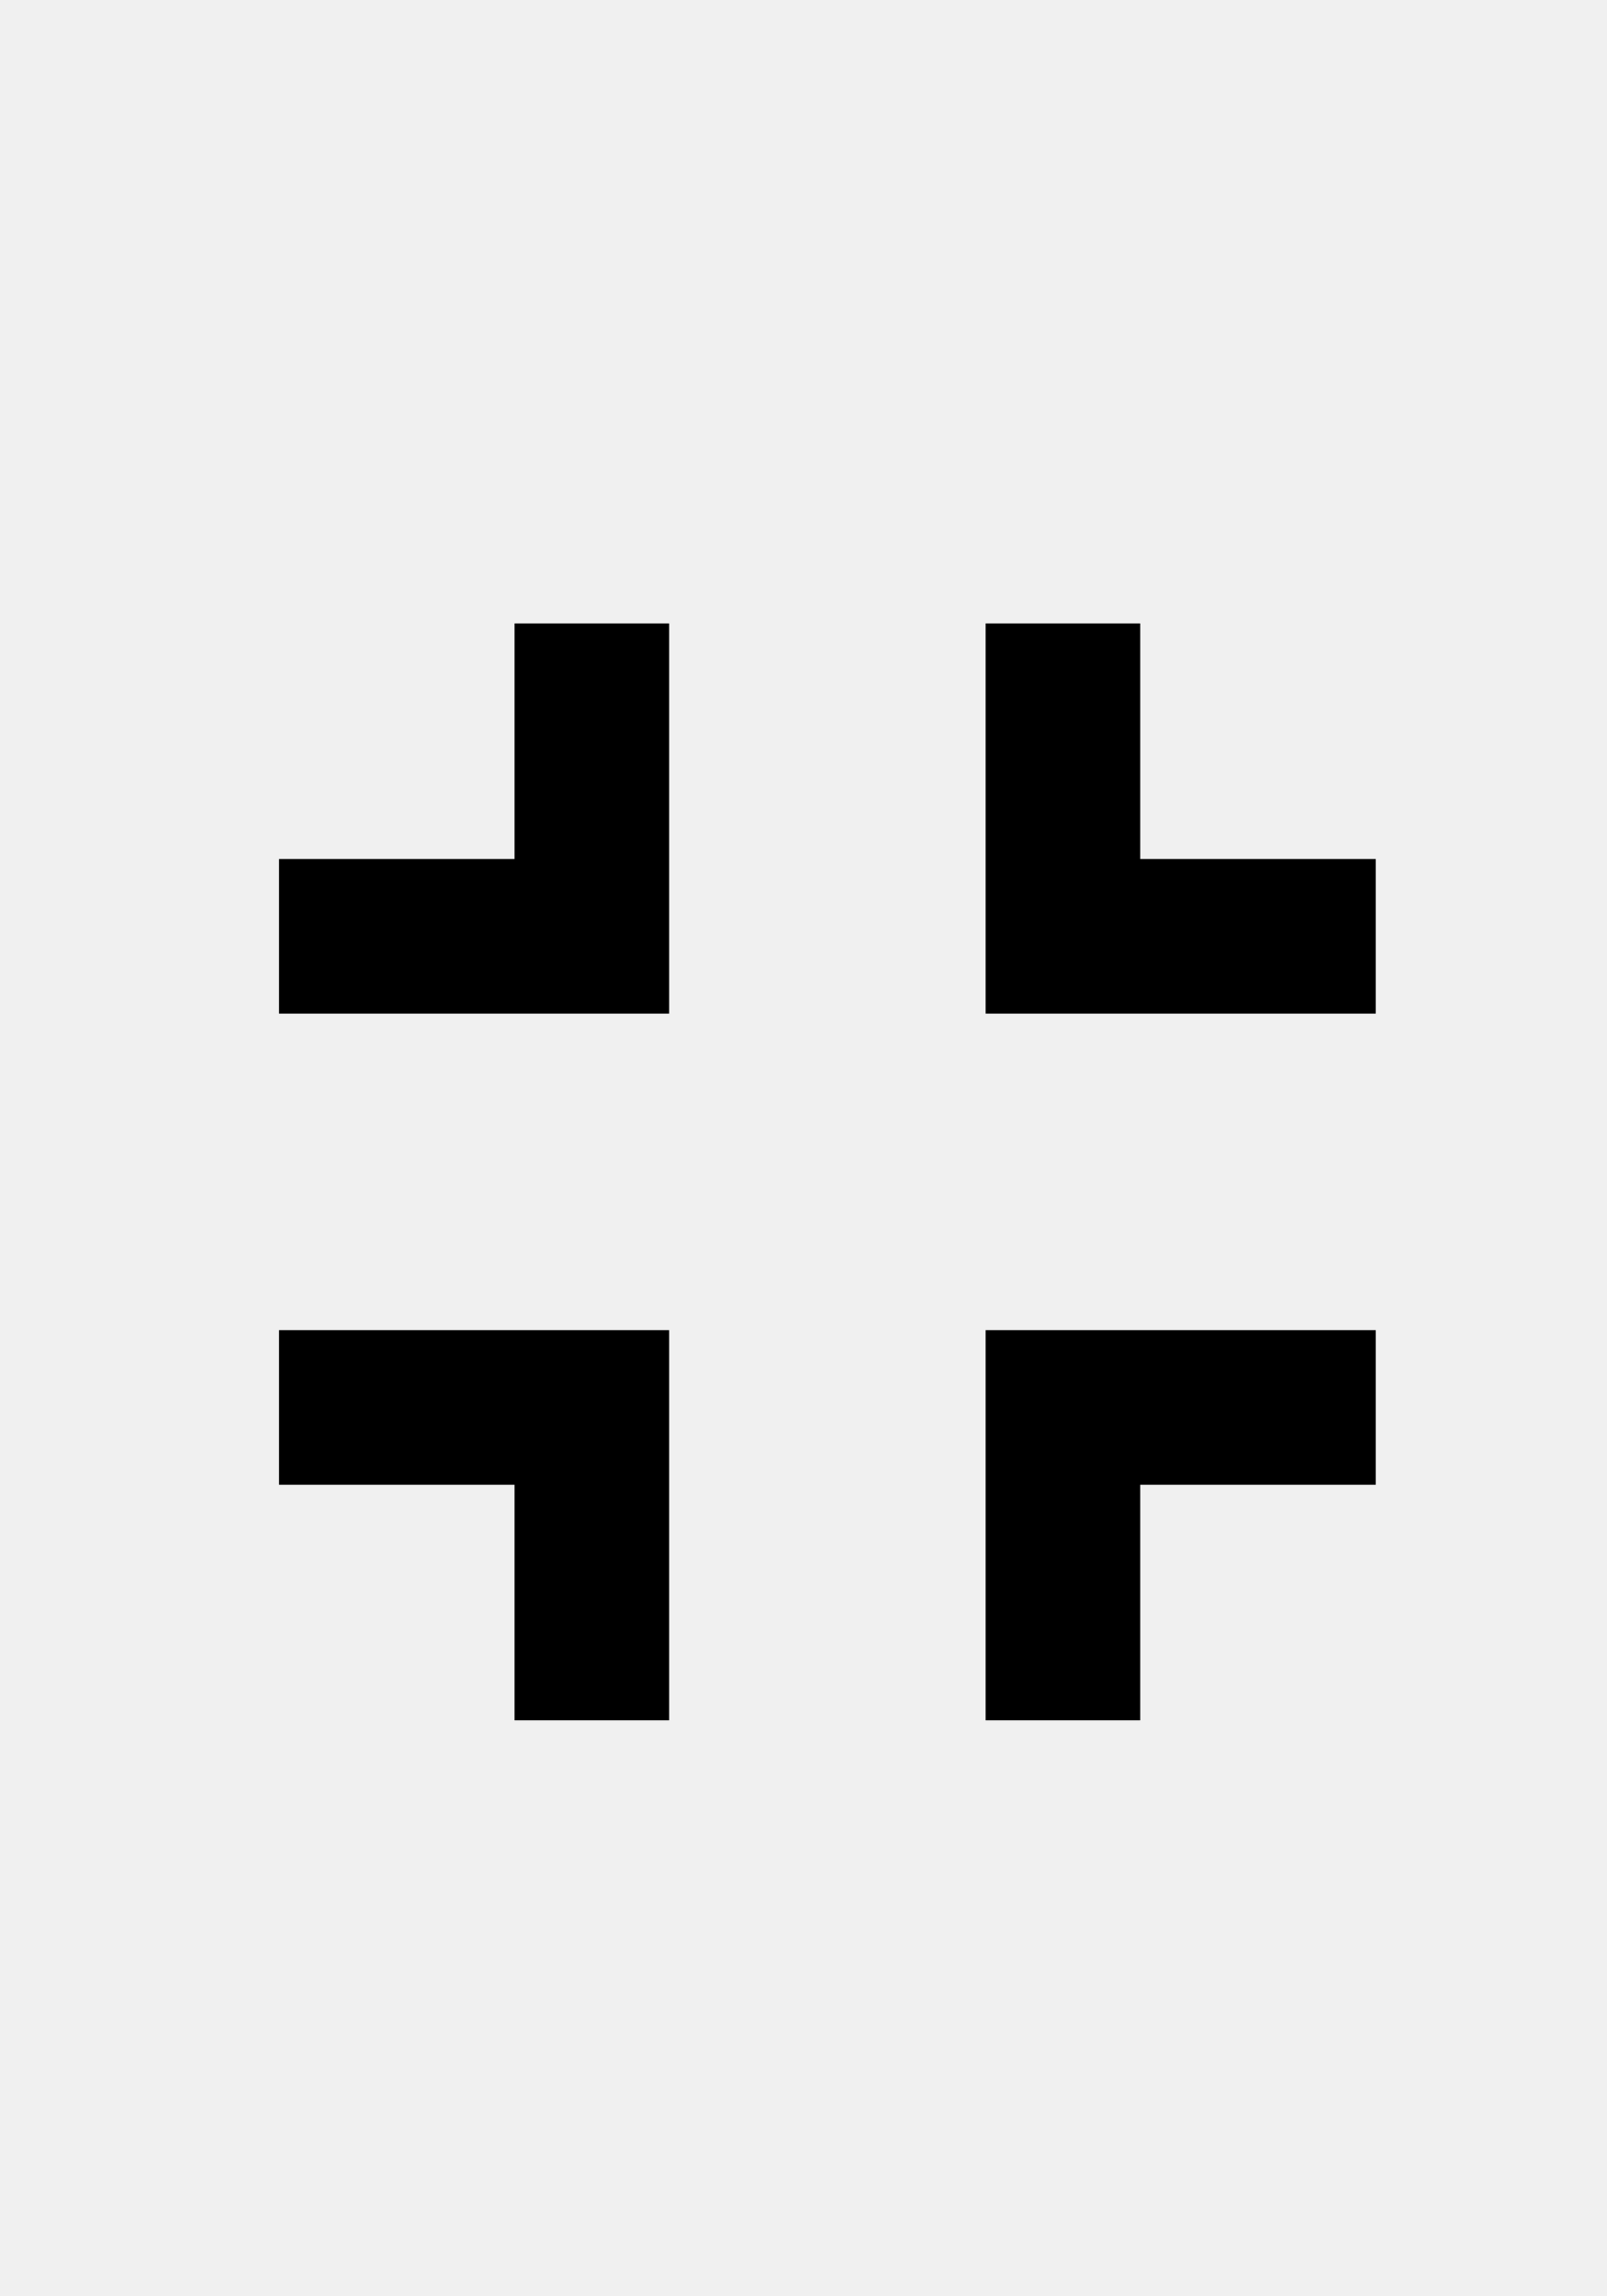
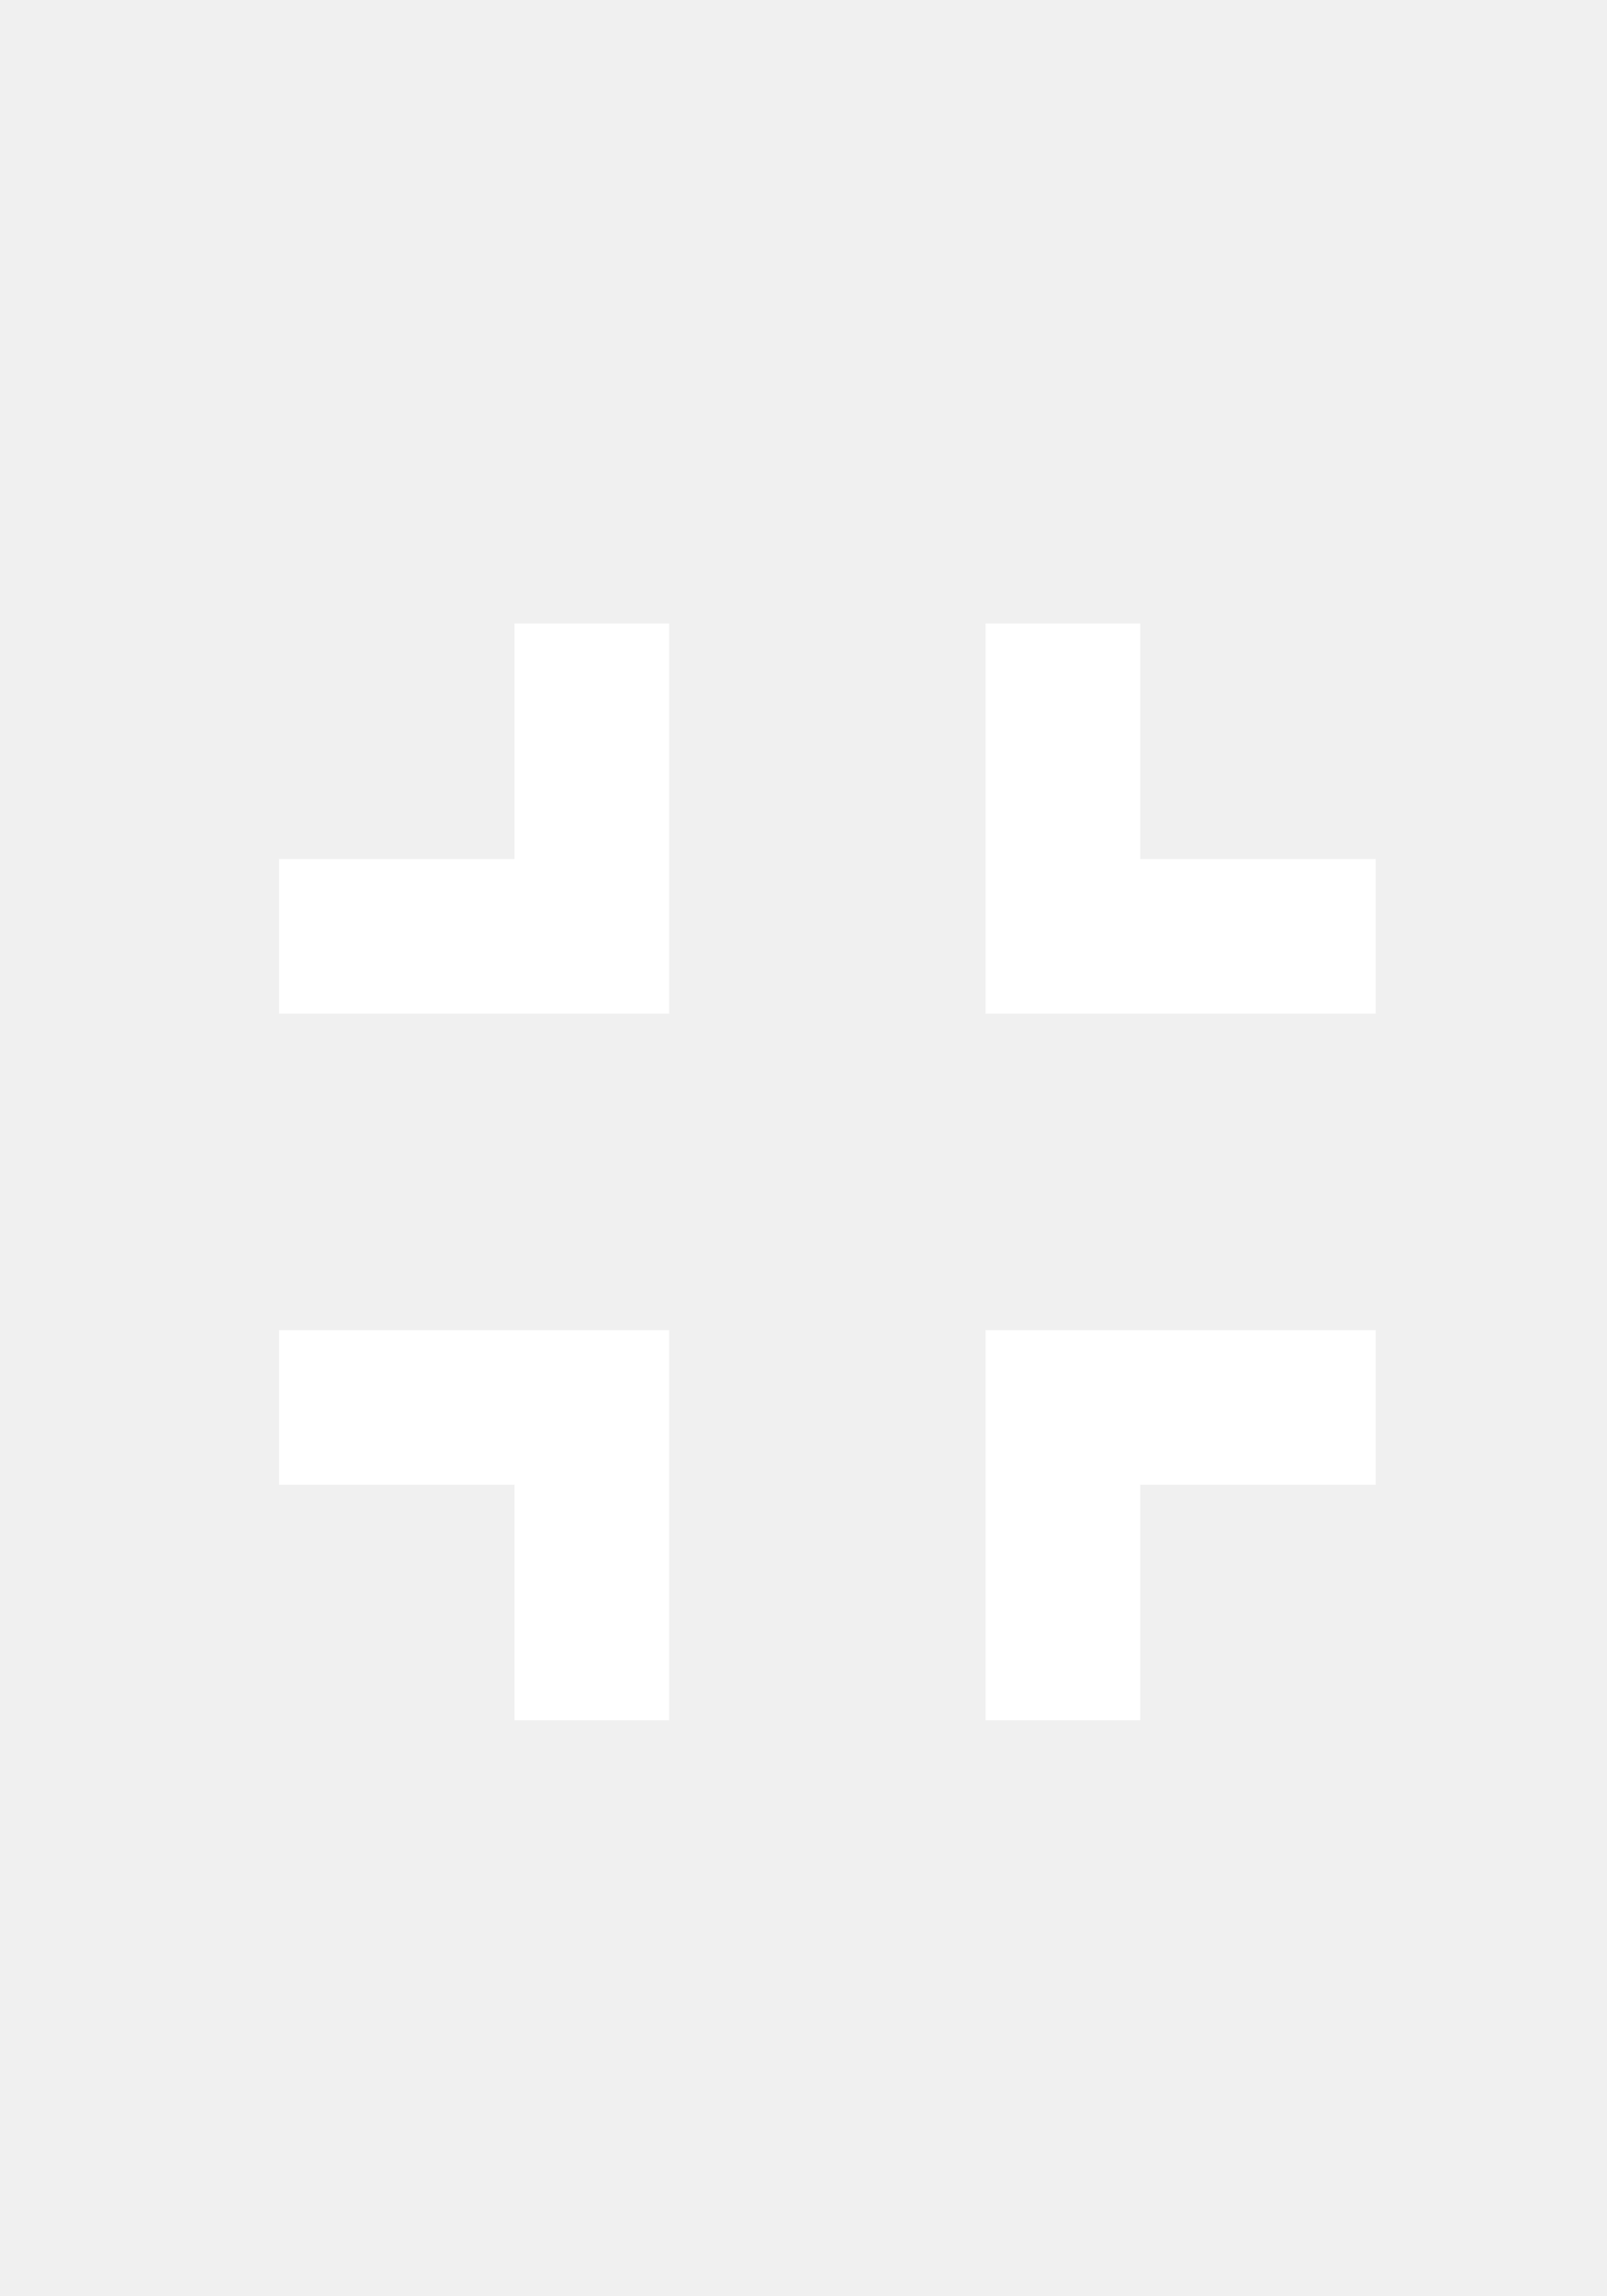
<svg xmlns="http://www.w3.org/2000/svg" width="28" height="40" viewBox="2 -4 28 40">
-   <path transform="scale(0.0320625 0.0320625)" d="M682 342h128v84h-212v-212h84v128zM598 810v-212h212v84h-128v128h-84zM342 342v-128h84v212h-212v-84h128zM214 682v-84h212v212h-84v-128h-128z" />
+   <path fill="#fff" transform="scale(0.0320625 0.0320625)" d="M682 342h128v84h-212v-212h84v128zM598 810v-212h212v84h-128v128h-84zM342 342v-128h84v212h-212v-84h128zM214 682v-84h212v212h-84v-128h-128z" />
</svg>
